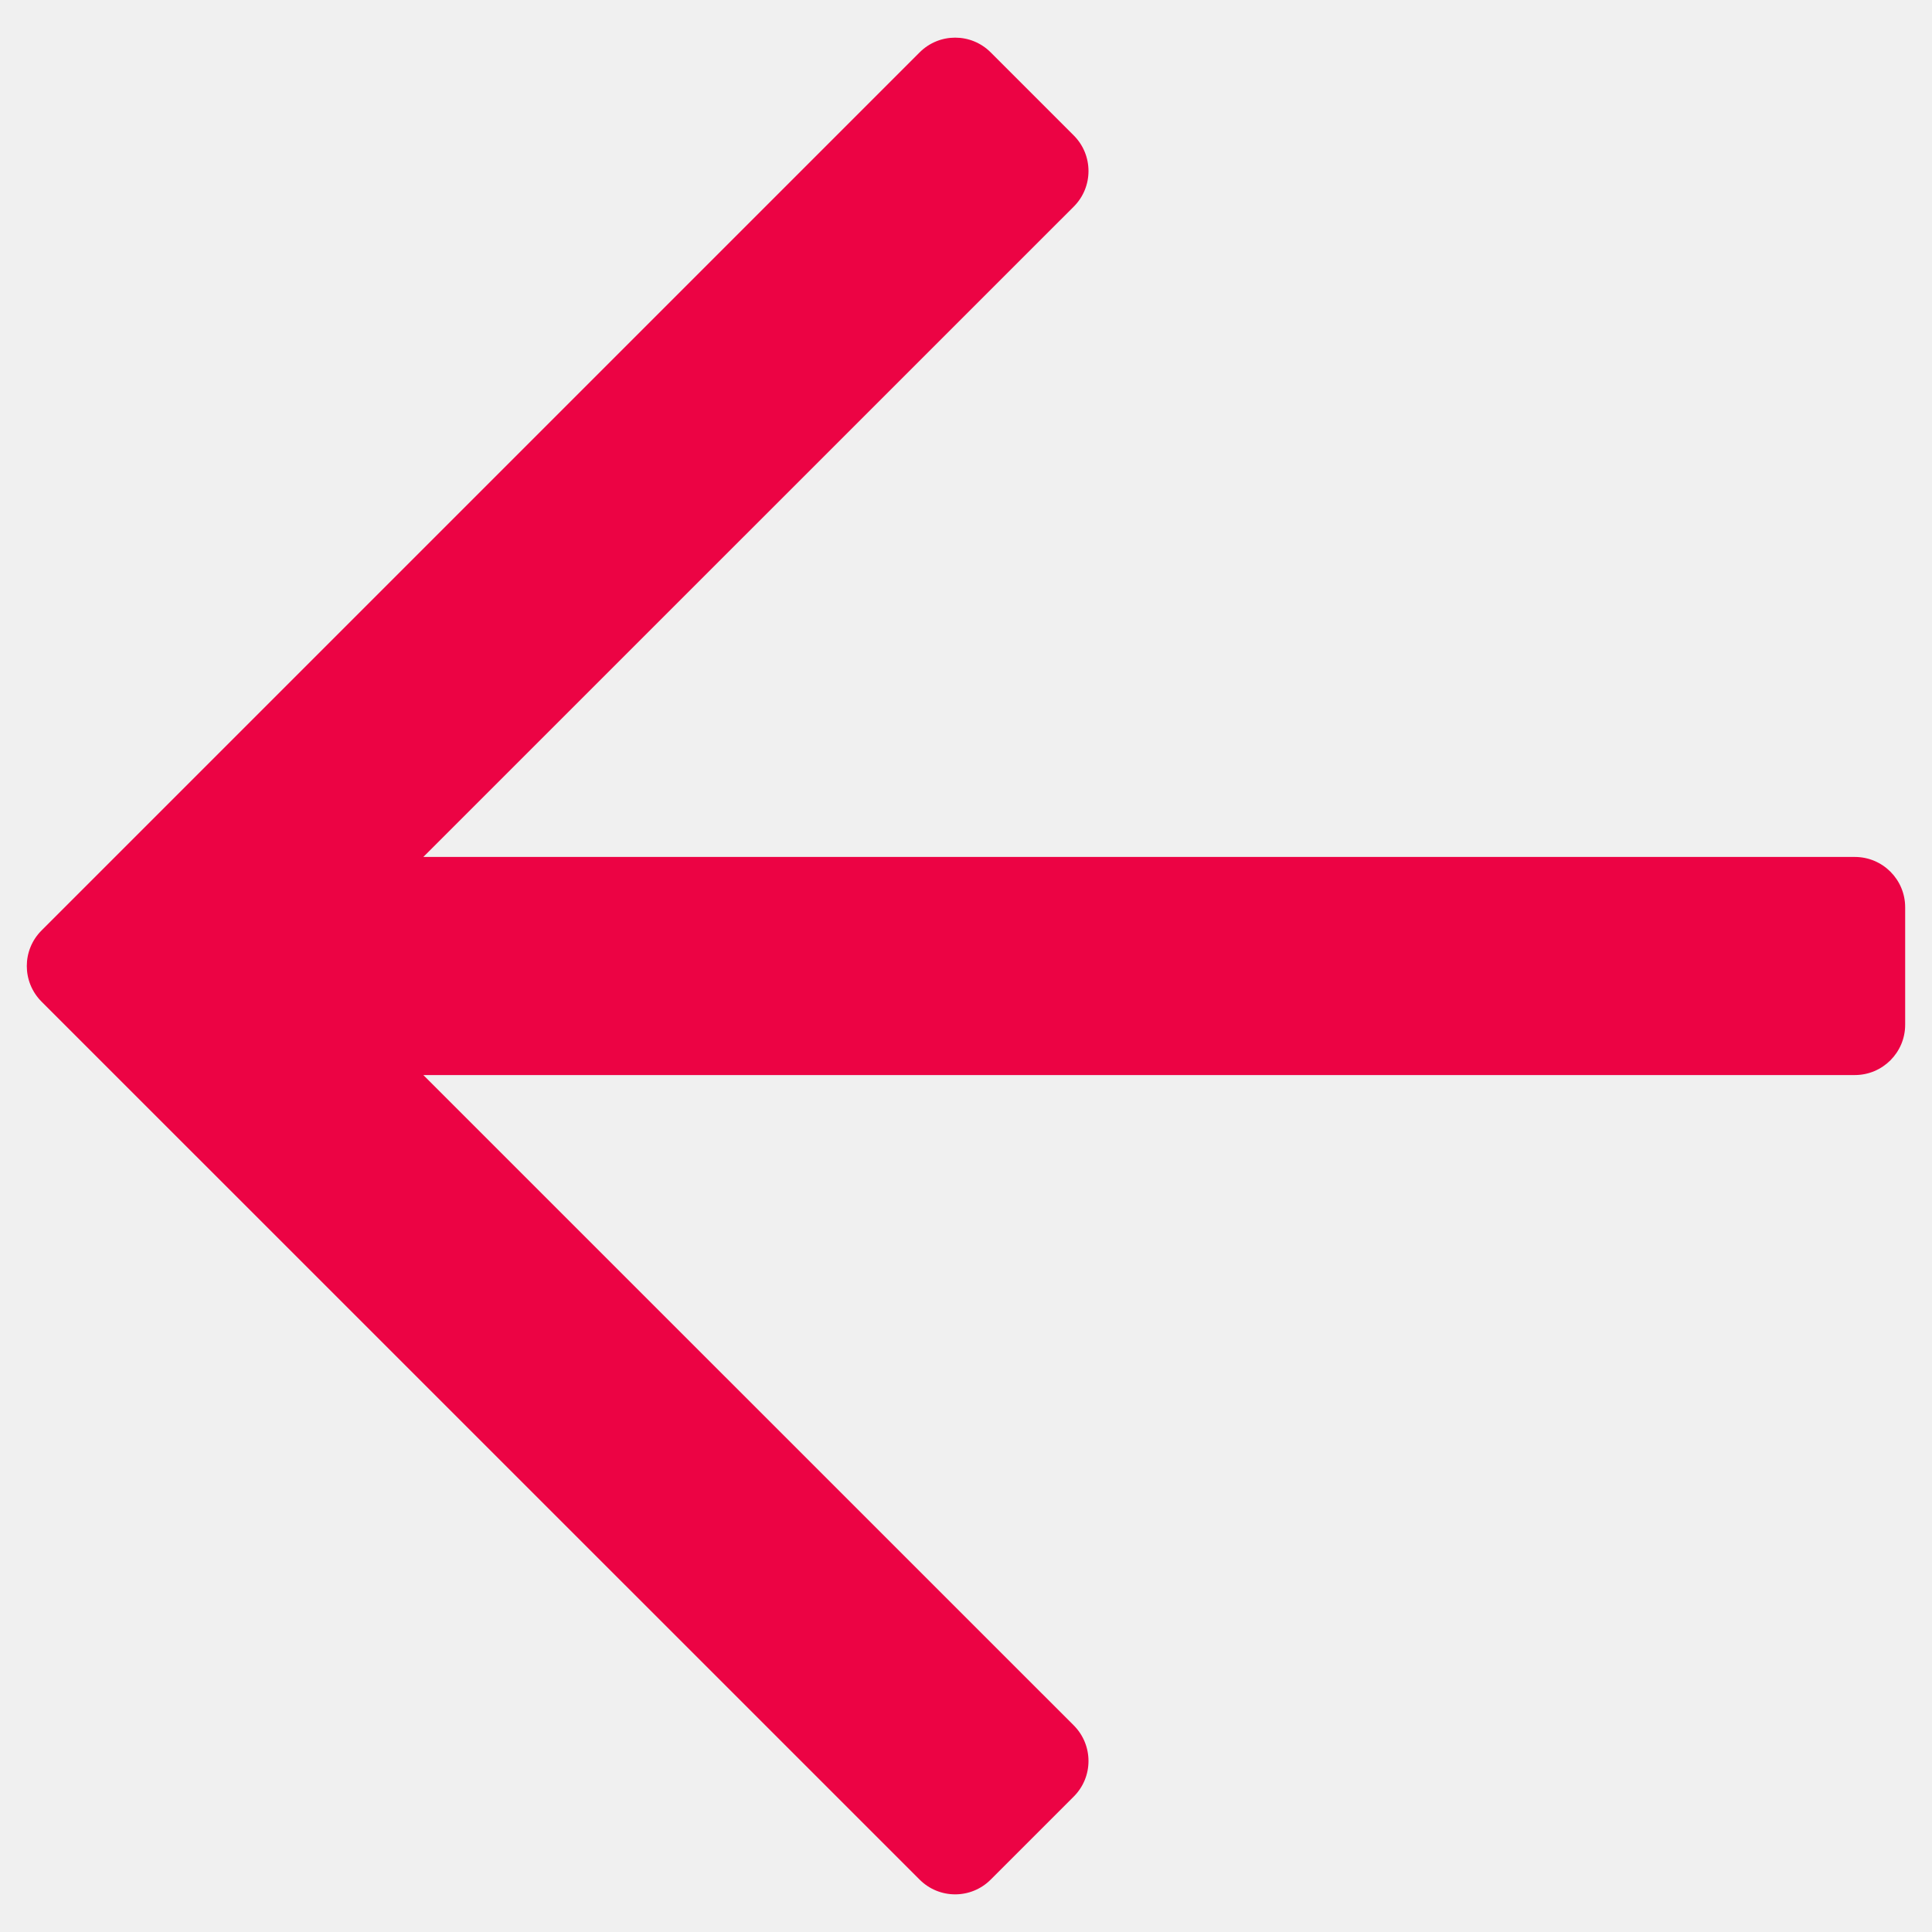
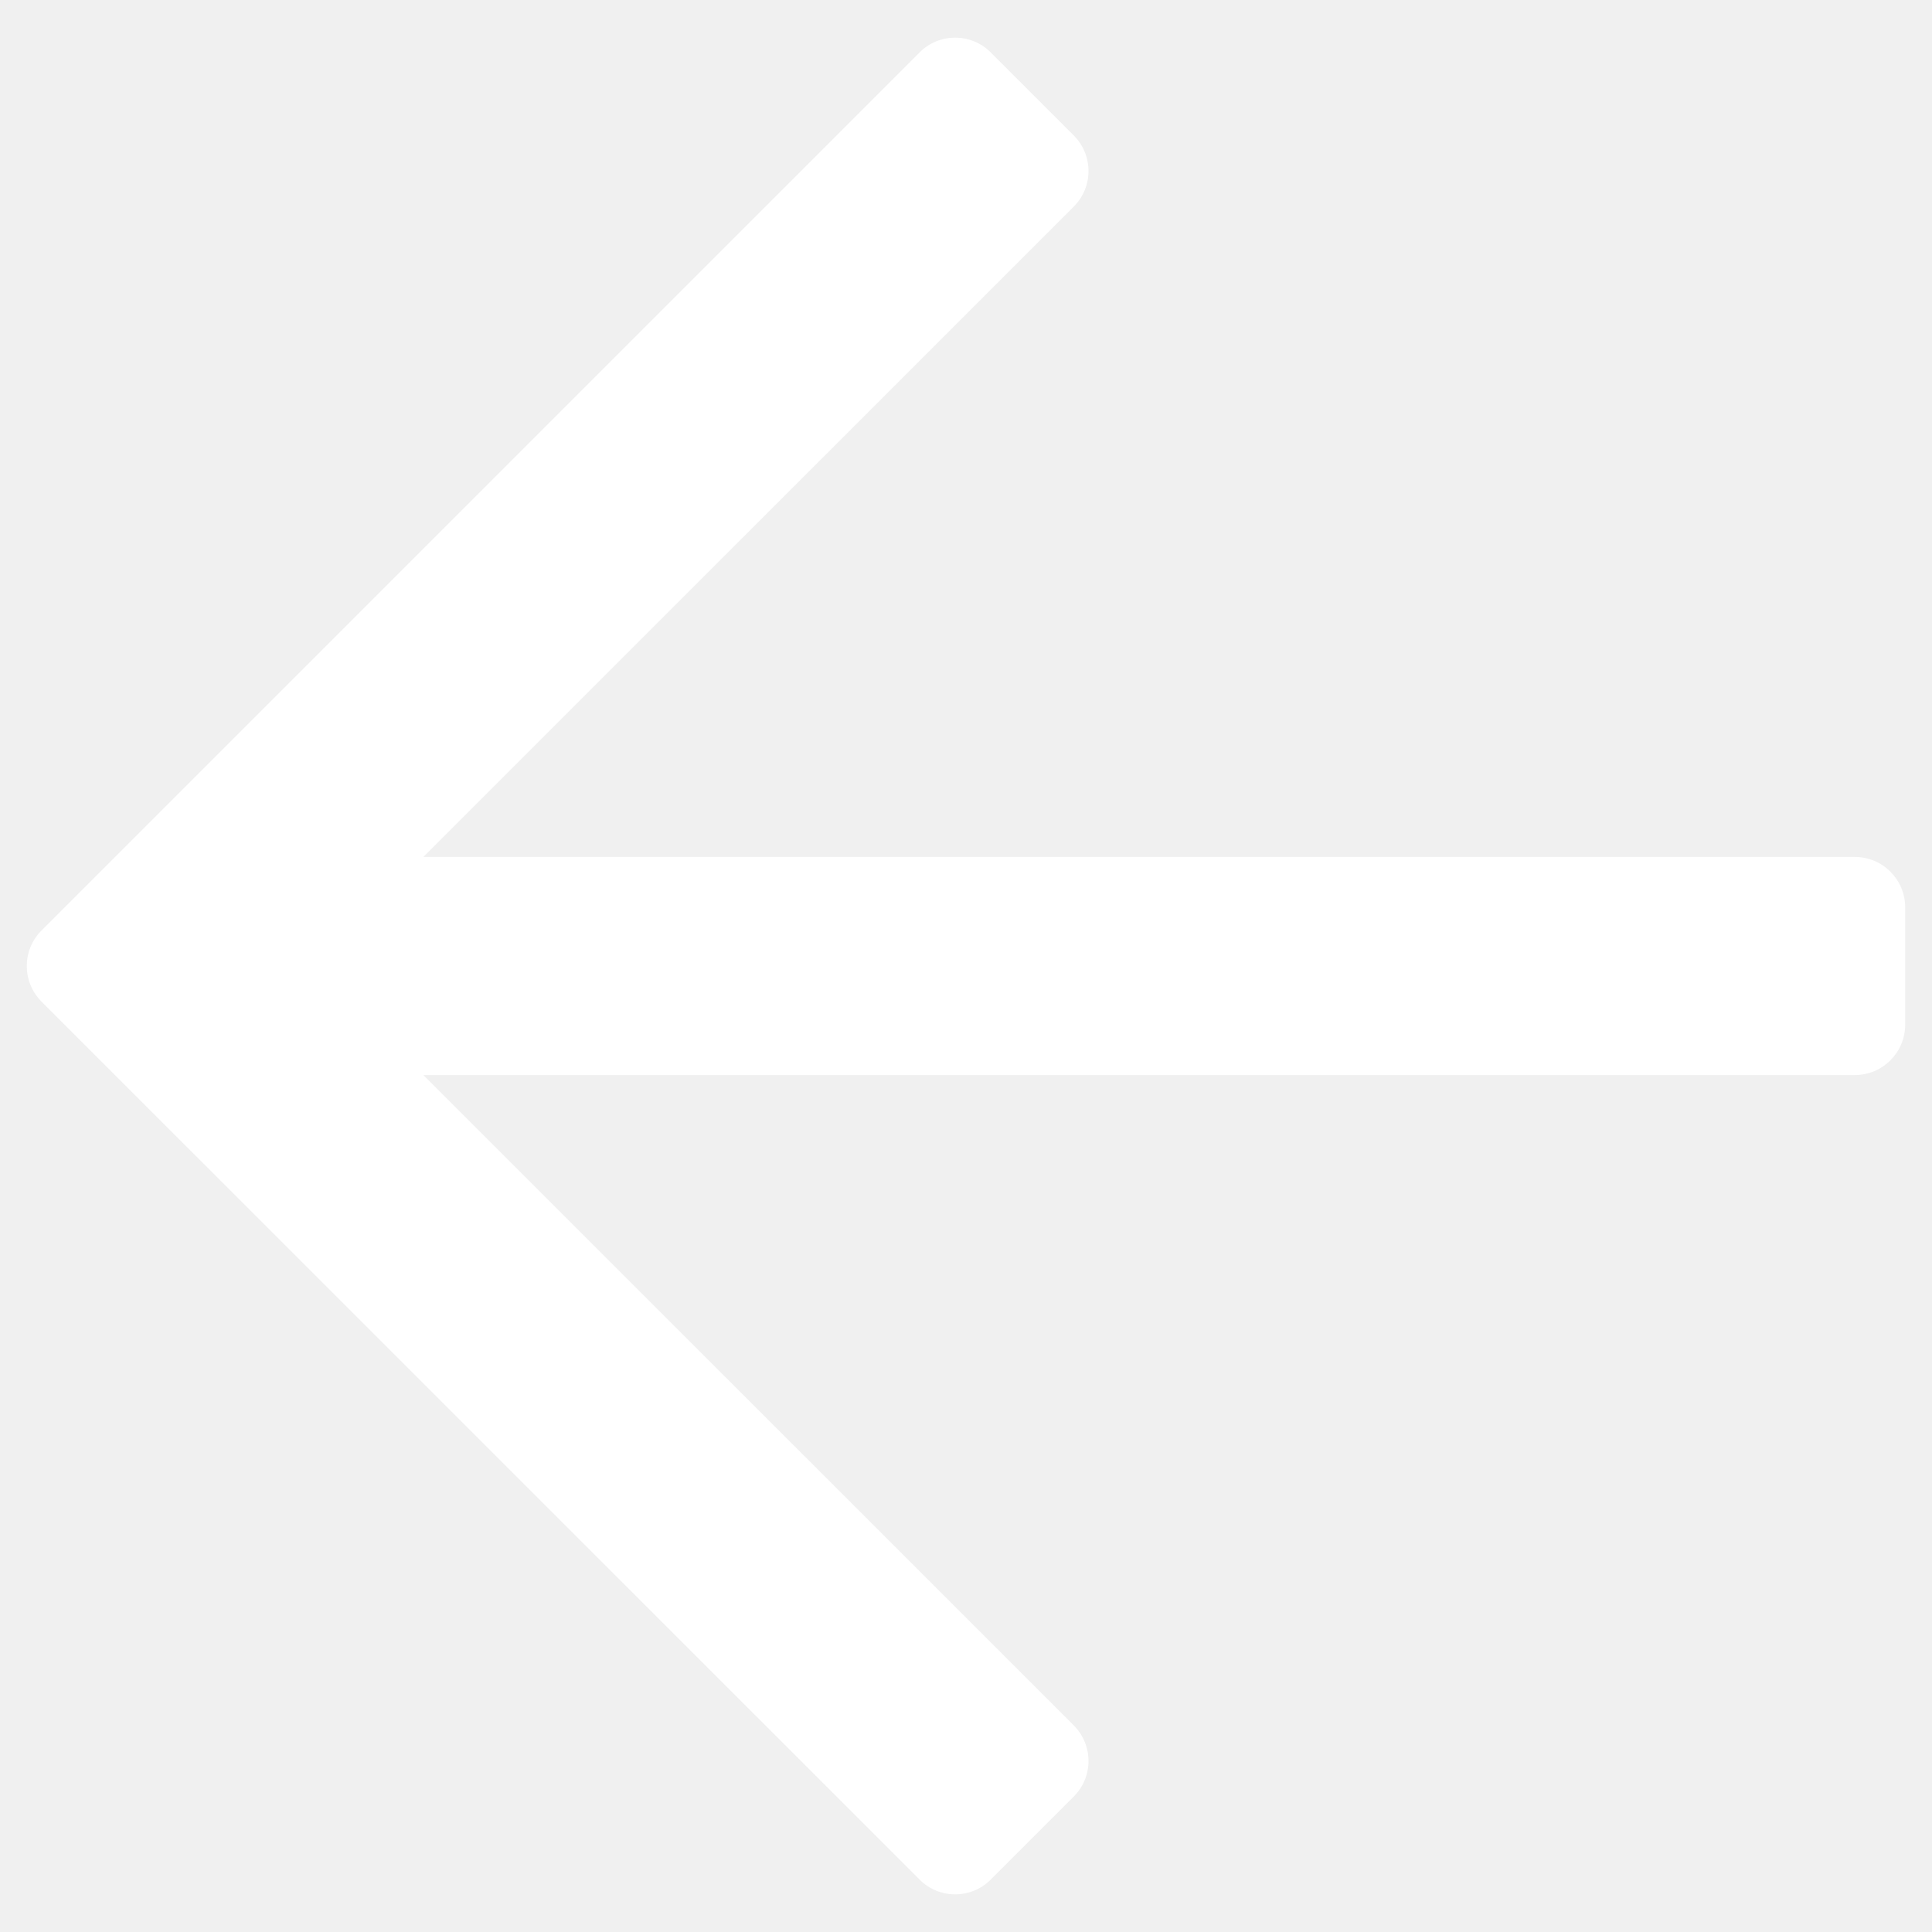
<svg xmlns="http://www.w3.org/2000/svg" width="18" height="18" viewBox="0 0 18 18" fill="none">
-   <path d="M9.23 17.512L10.004 16.738C10.187 16.555 10.187 16.259 10.004 16.075L3.944 10.016H17.281C17.54 10.016 17.75 9.806 17.75 9.547V8.453C17.75 8.194 17.54 7.984 17.281 7.984H3.944L10.004 1.925C10.187 1.742 10.187 1.445 10.004 1.262L9.23 0.488C9.047 0.305 8.751 0.305 8.568 0.488L0.387 8.669C0.204 8.852 0.204 9.148 0.387 9.332L8.568 17.512C8.751 17.695 9.047 17.695 9.23 17.512Z" fill="#EC0344" />
+   <path d="M9.23 17.512L10.004 16.738C10.187 16.555 10.187 16.259 10.004 16.075L3.944 10.016H17.281C17.54 10.016 17.75 9.806 17.75 9.547V8.453C17.75 8.194 17.54 7.984 17.281 7.984H3.944L10.004 1.925C10.187 1.742 10.187 1.445 10.004 1.262L9.23 0.488C9.047 0.305 8.751 0.305 8.568 0.488L0.387 8.669C0.204 8.852 0.204 9.148 0.387 9.332L8.568 17.512C8.751 17.695 9.047 17.695 9.23 17.512Z" fill="white" />
</svg>
